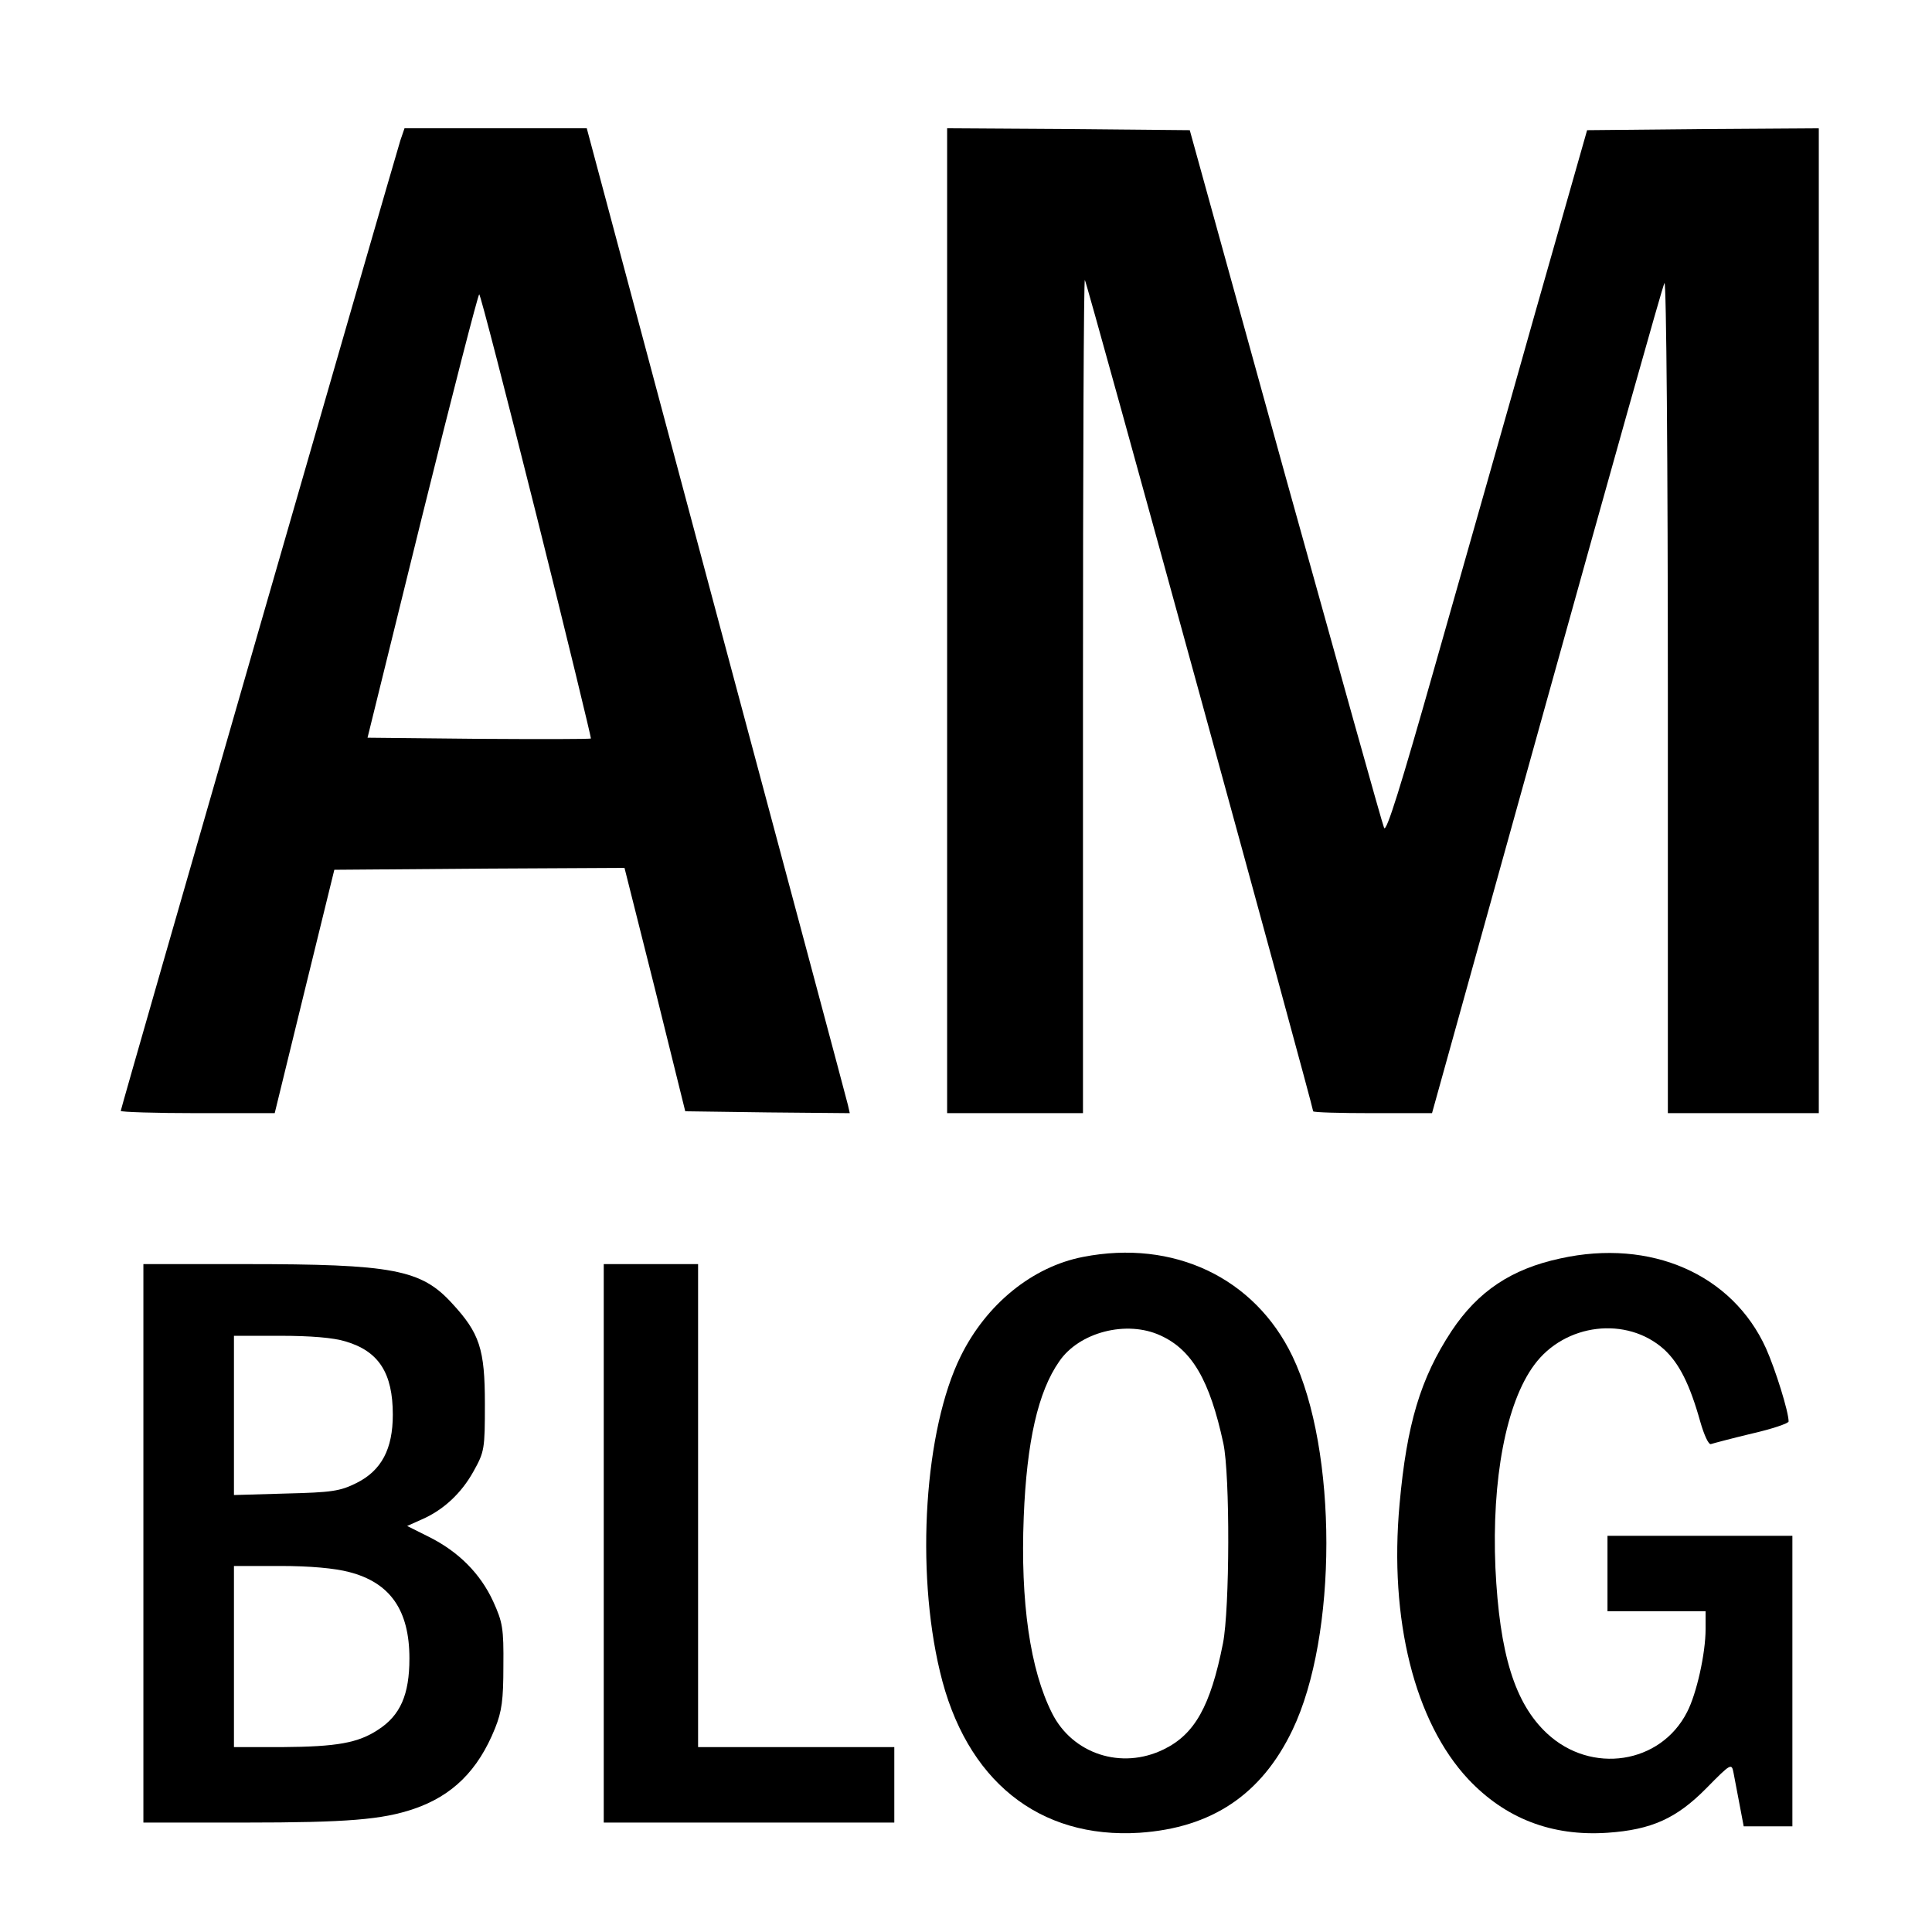
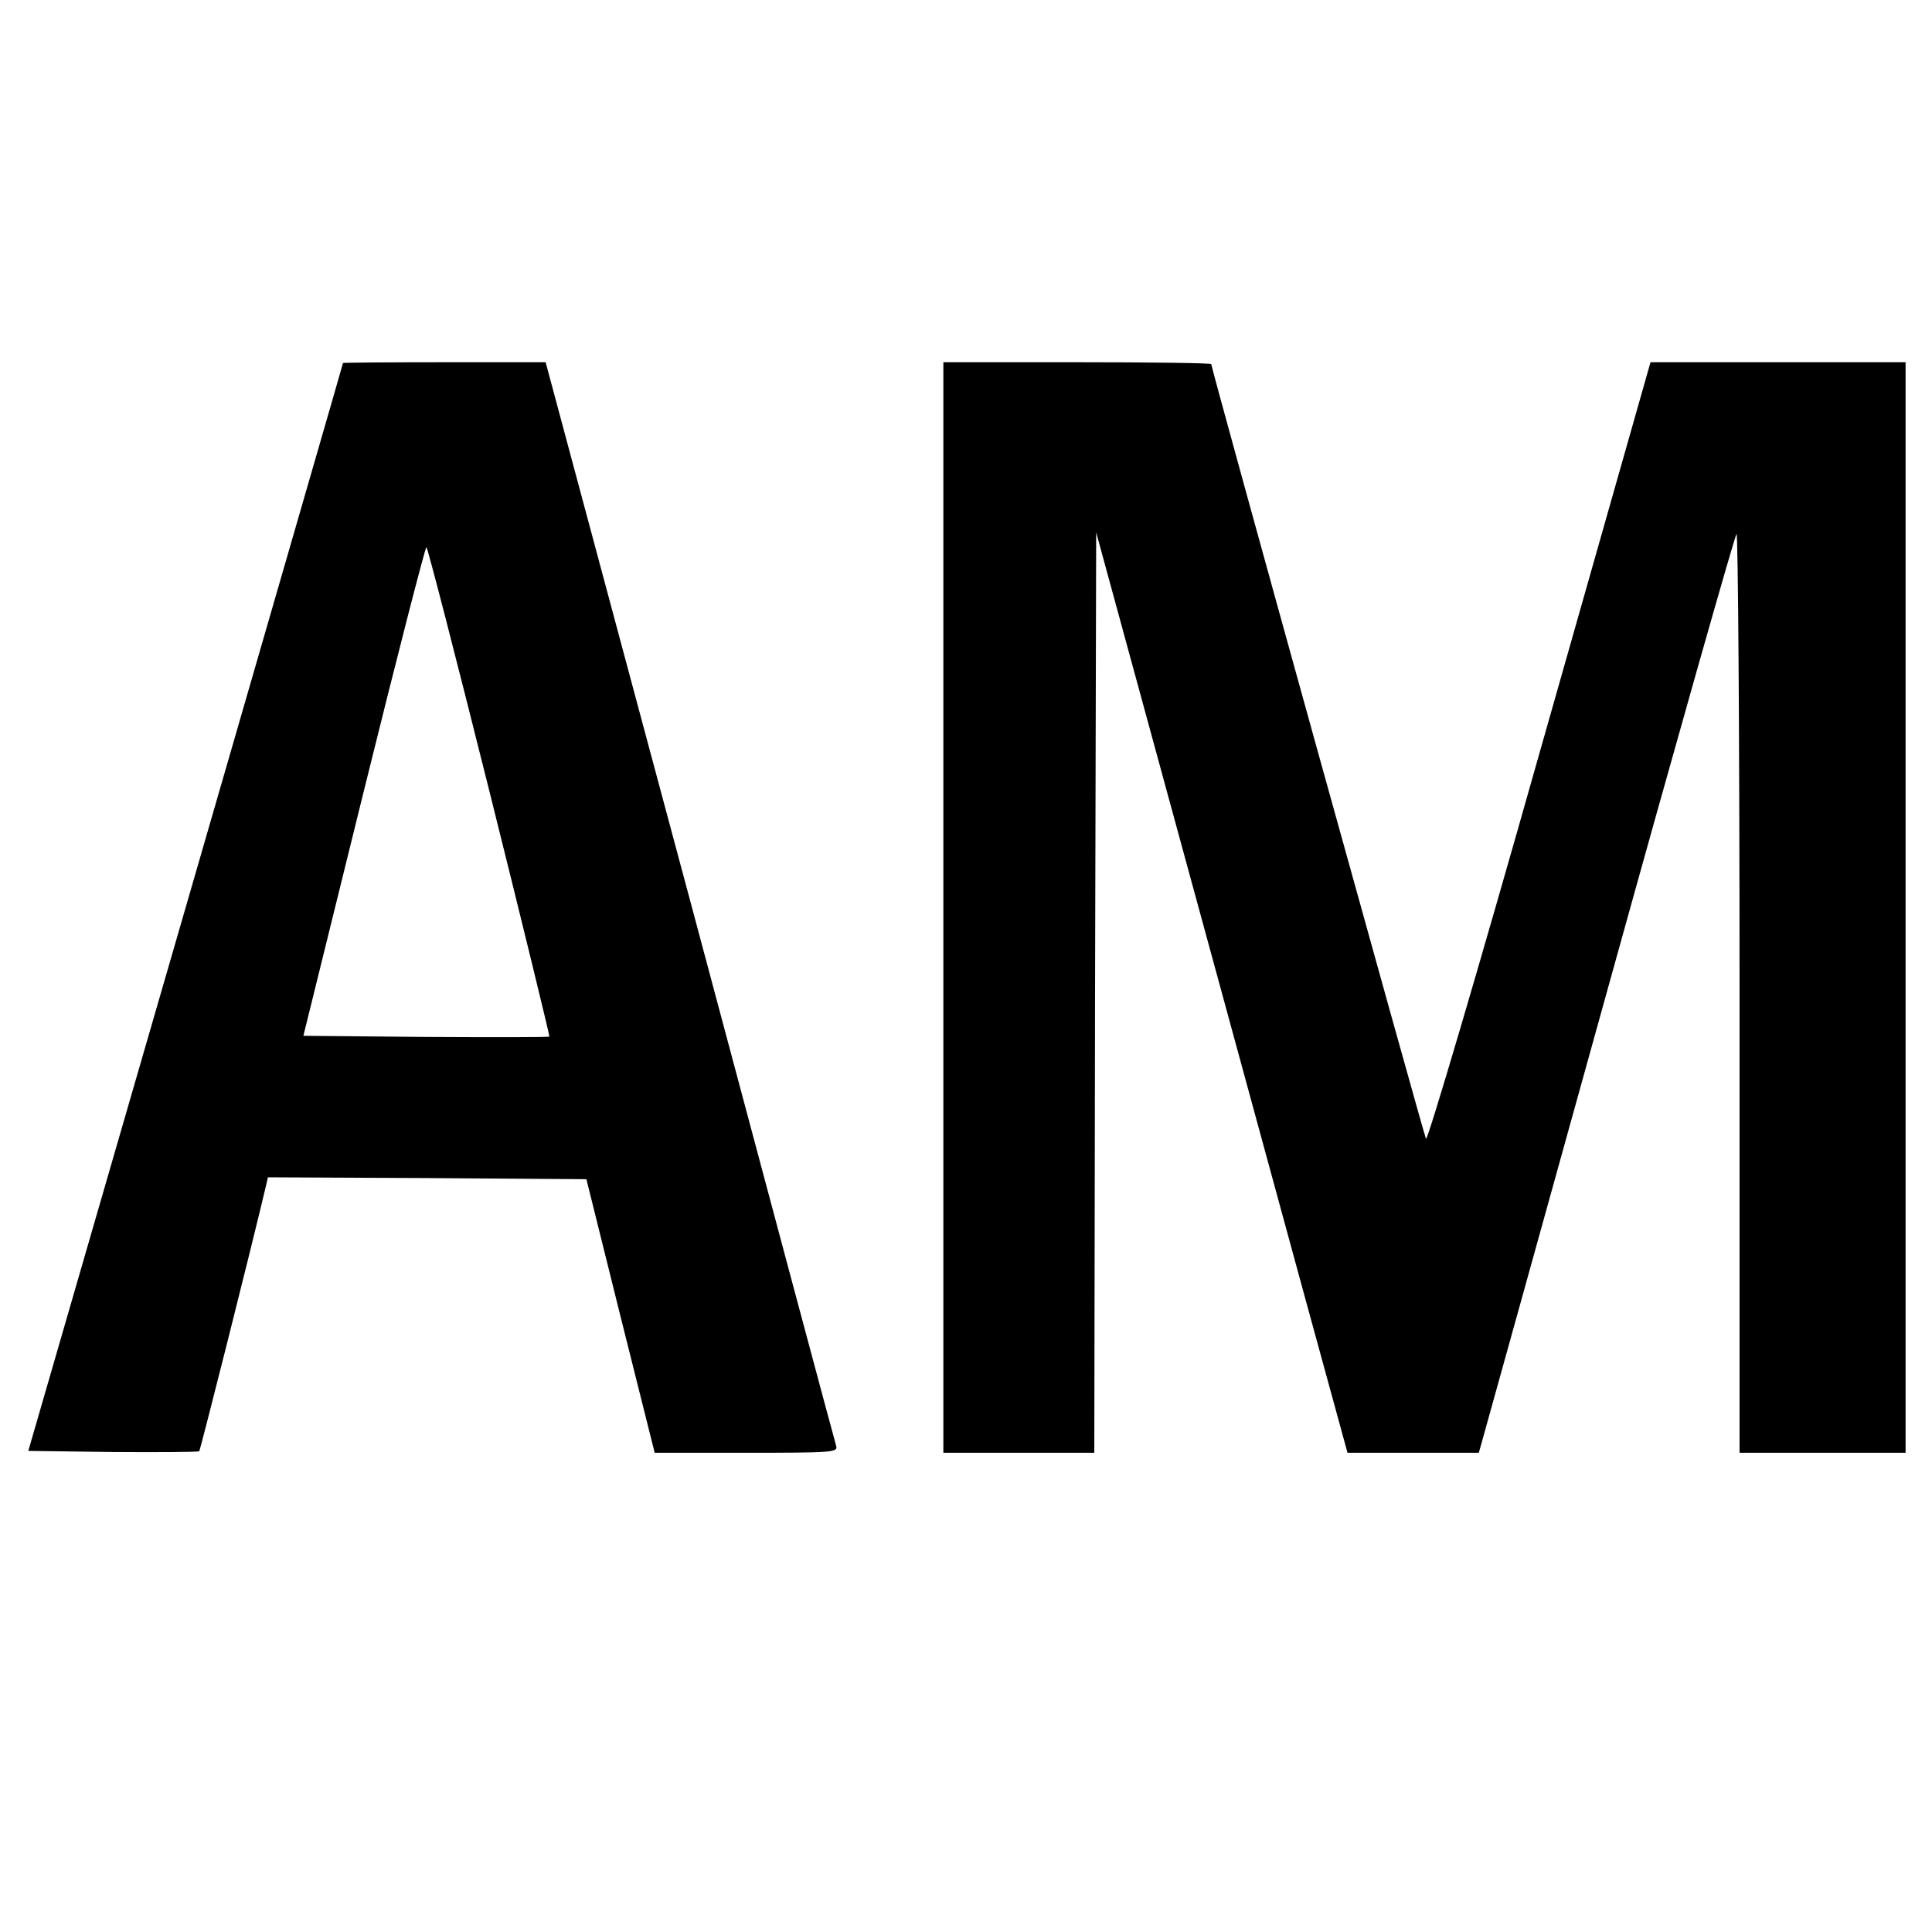
<svg xmlns="http://www.w3.org/2000/svg" version="1.0" width="512pt" height="512pt" viewBox="0 0 512 512" preserveAspectRatio="xMidYMid meet">
  <g transform="translate(0,512) scale(0.1,-0.1)" fill="#000000" stroke="none">
-     <path d="M1061 4748 c-19 -61 -741 -2565 -741 -2572 0 -3 92 -6 204 -6 l204 0 79 323 79 322 385 3 384 2 81 -322 80 -323 218 -3 218 -2 -5 22 c-3 13 -160 600 -349 1305 l-343 1283 -242 0 -241 0 -11 -32z m361 -995 c81 -323 145 -589 144 -590 -2 -2 -136 -2 -297 -1 l-295 3 145 588 c80 323 148 587 151 587 3 0 71 -264 152 -587z" />
-     <path d="M2510 3475 l0 -1305 180 0 180 0 0 1107 c0 608 2 1104 5 1101 5 -4 605 -2191 605 -2203 0 -3 71 -5 158 -5 l157 0 304 1093 c167 600 307 1099 312 1107 5 8 9 -483 9 -1092 l0 -1108 200 0 200 0 0 1305 0 1305 -307 -2 -307 -3 -138 -485 c-75 -267 -195 -687 -265 -934 -91 -321 -129 -443 -135 -430 -5 11 -122 431 -262 934 l-253 915 -321 3 -322 2 0 -1305z" />
-     <path d="M2870 1789 c-134 -26 -256 -125 -324 -263 -96 -194 -120 -565 -55 -836 68 -288 262 -444 529 -427 191 13 323 101 405 272 120 250 120 741 0 991 -100 208 -315 310 -555 263z m205 -208 c84 -38 131 -119 167 -286 18 -84 17 -439 -1 -530 -33 -167 -75 -241 -157 -281 -112 -55 -242 -12 -296 96 -58 115 -84 294 -75 520 8 200 38 332 94 412 53 78 179 110 268 69z" />
-     <path d="M4135 1785 c-130 -28 -218 -87 -288 -192 -83 -126 -119 -248 -138 -459 -28 -306 40 -577 182 -729 98 -104 221 -152 369 -142 117 8 183 38 262 118 65 66 67 67 72 41 3 -15 10 -53 16 -84 l11 -58 65 0 64 0 0 385 0 385 -245 0 -245 0 0 -100 0 -100 130 0 130 0 0 -47 c0 -65 -24 -172 -49 -220 -70 -138 -254 -166 -371 -57 -86 80 -126 211 -137 439 -10 234 28 437 103 538 81 110 245 130 344 41 40 -37 68 -92 96 -192 10 -35 22 -61 28 -59 6 2 55 15 109 28 53 12 97 27 97 32 0 26 -35 138 -60 194 -89 196 -305 291 -545 238z" />
-     <path d="M380 1030 l0 -740 268 0 c274 0 365 8 448 36 103 35 171 102 216 214 18 45 22 75 22 165 1 100 -2 116 -27 171 -34 74 -92 132 -170 171 l-58 29 38 17 c58 25 106 70 138 128 29 52 30 59 30 179 0 145 -14 187 -87 266 -82 90 -157 104 -549 104 l-269 0 0 -740z m536 535 c88 -26 125 -84 125 -194 0 -91 -30 -148 -96 -181 -44 -22 -66 -25 -187 -28 l-138 -4 0 211 0 211 123 0 c80 0 141 -5 173 -15z m9 -611 c109 -28 160 -101 160 -229 0 -96 -24 -151 -83 -189 -53 -35 -109 -45 -254 -46 l-128 0 0 240 0 240 123 0 c79 0 144 -6 182 -16z" />
-     <path d="M1600 1030 l0 -740 385 0 385 0 0 100 0 100 -260 0 -260 0 0 640 0 640 -125 0 -125 0 0 -740z" />
+     <path d="M909 4158 c0 -2 -188 -651 -417 -1443 l-417 -1440 224 -3 c123 -1 226 0 229 2 3 4 132 514 177 704 l5 22 422 -2 422 -3 90 -362 91 -363 243 0 c227 0 243 1 238 18 -3 9 -177 659 -387 1445 l-383 1427 -268 0 c-147 0 -268 -1 -269 -2z m388 -1135 c89 -356 160 -649 159 -650 -2 -2 -149 -2 -327 -1 l-325 3 160 648 c88 356 163 647 166 647 3 0 78 -291 167 -647z" />
+     <path d="M2500 2715 l0 -1445 200 0 200 0 2 1220 3 1219 324 -1187 c178 -653 328 -1202 333 -1219 l9 -33 174 0 174 0 9 32 c5 18 157 564 337 1213 180 649 332 1184 337 1190 4 5 8 -541 8 -1213 l0 -1222 220 0 220 0 0 1445 0 1445 -338 0 -338 0 -294 -1035 c-161 -570 -297 -1030 -301 -1023 -6 12 -569 2041 -569 2053 0 3 -160 5 -355 5 l-355 0 0 -1445z" />
  </g>
</svg>
